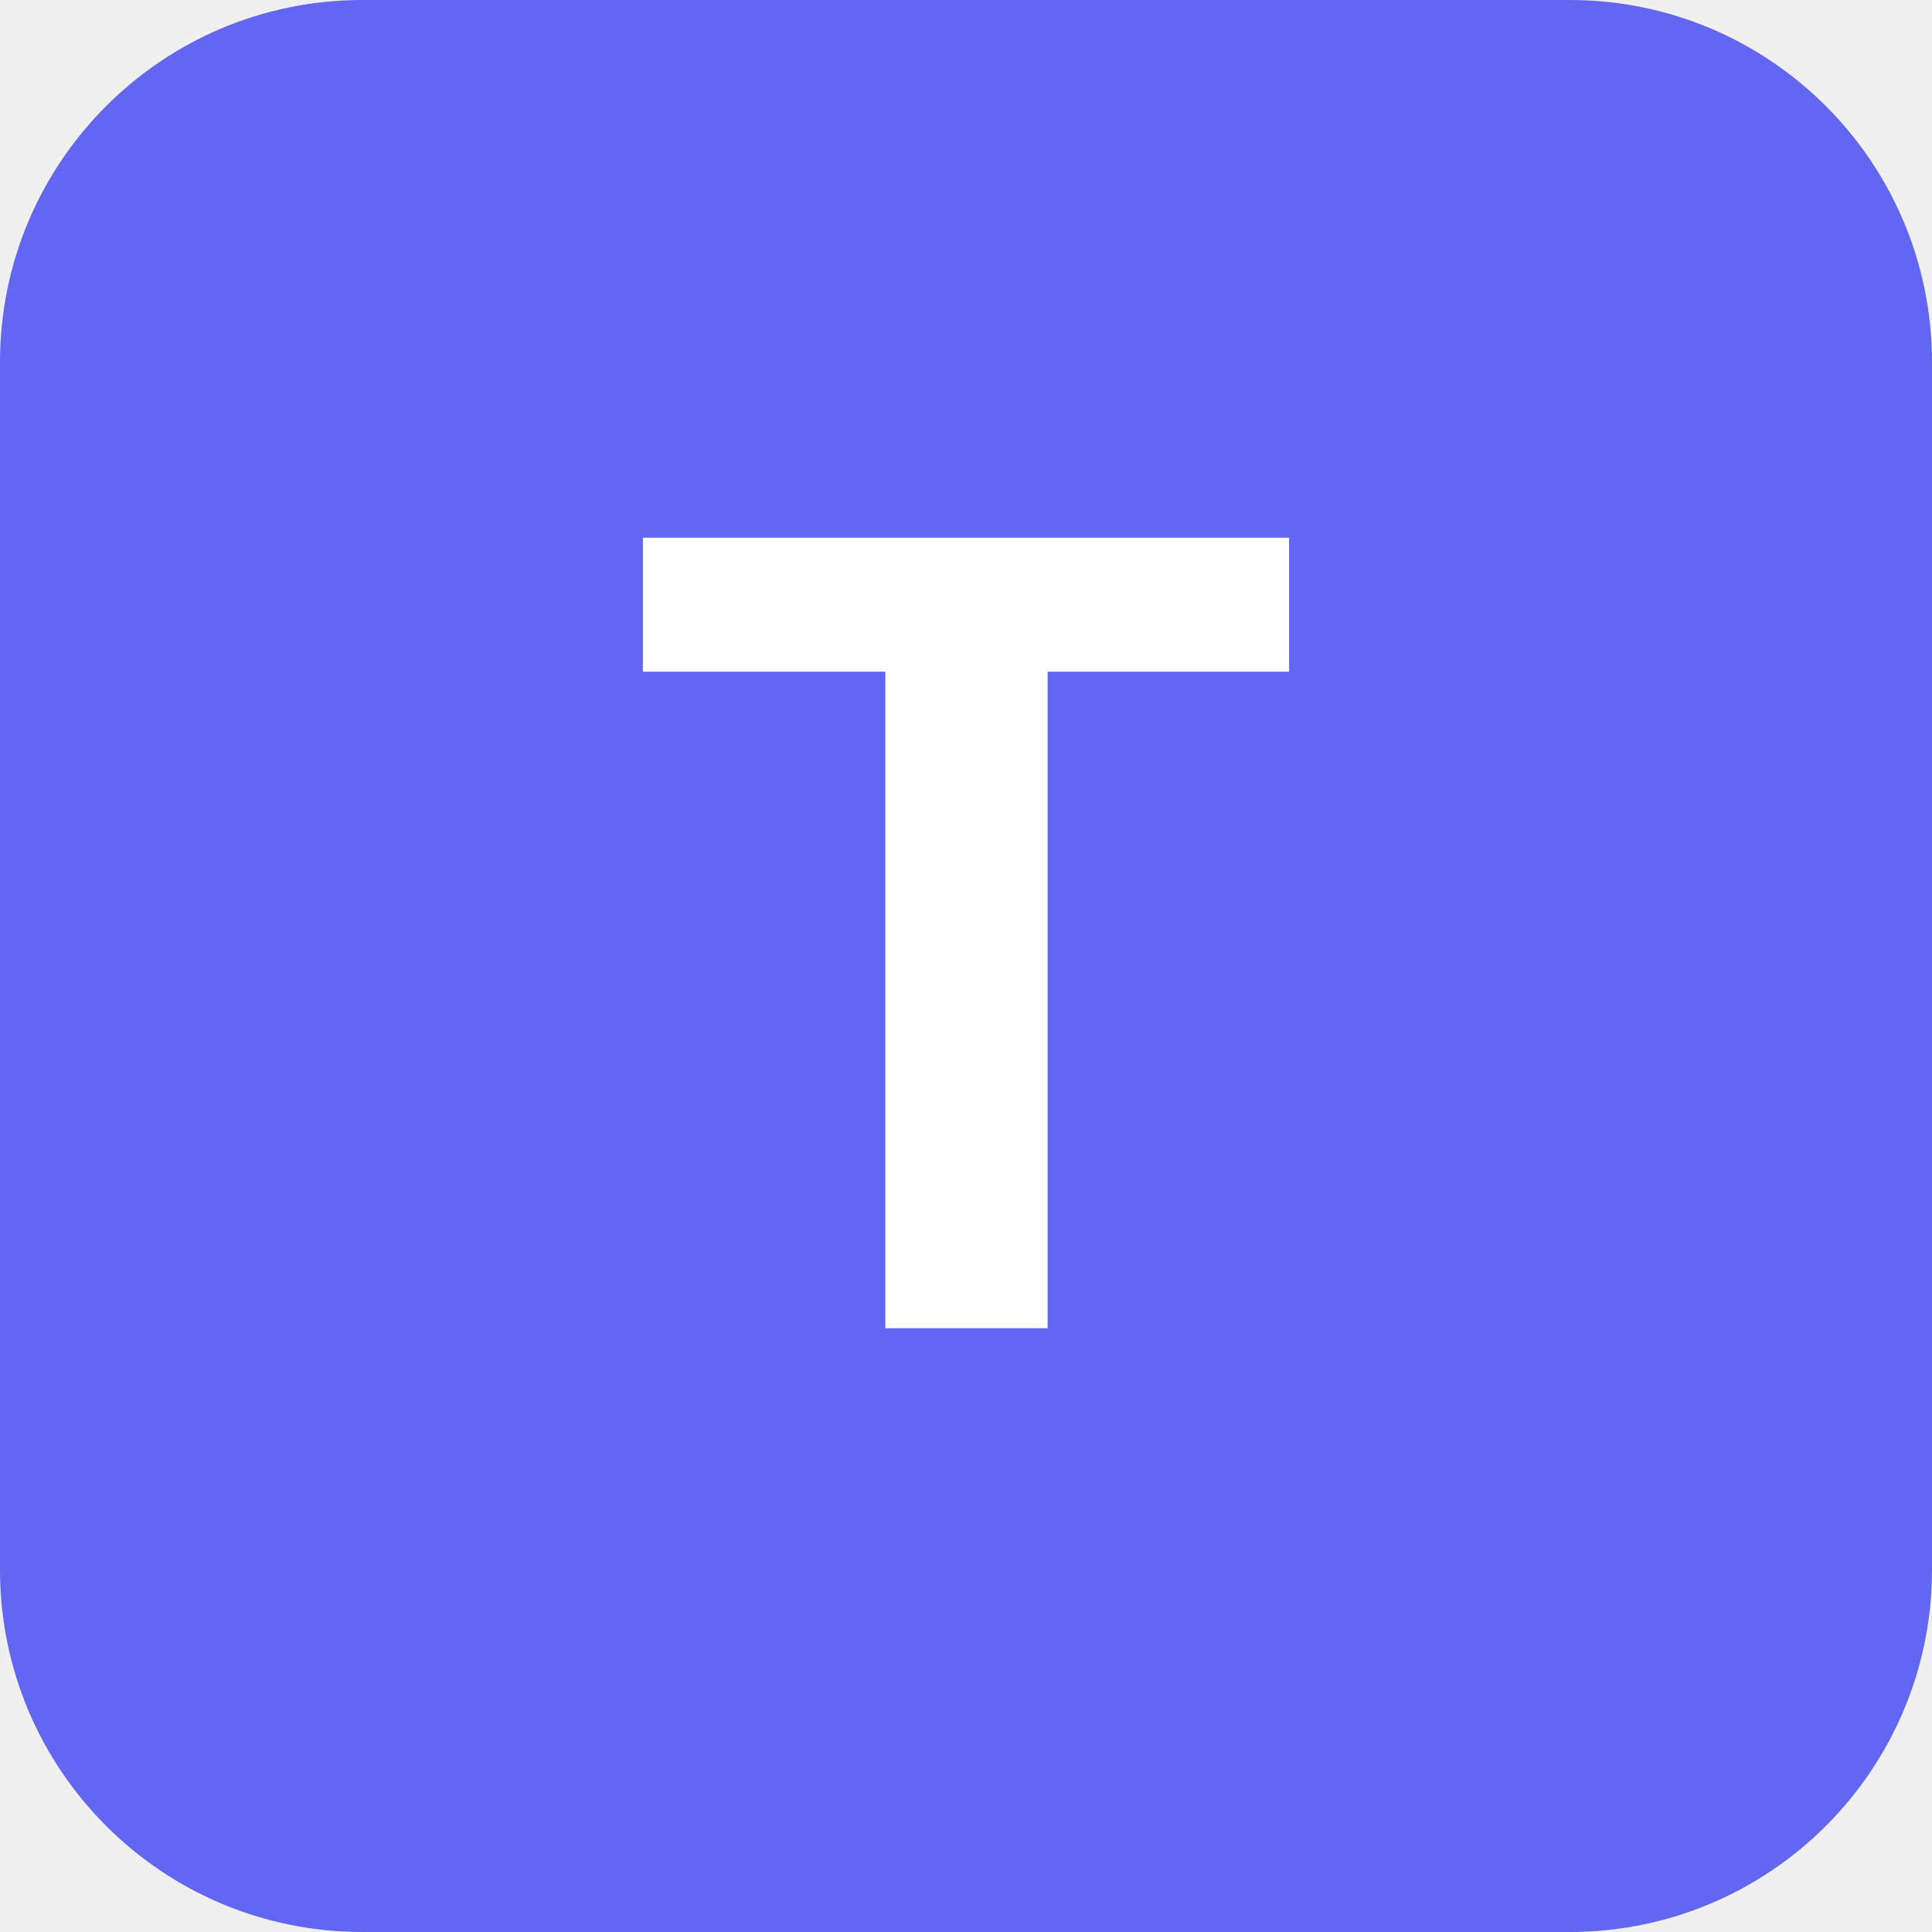
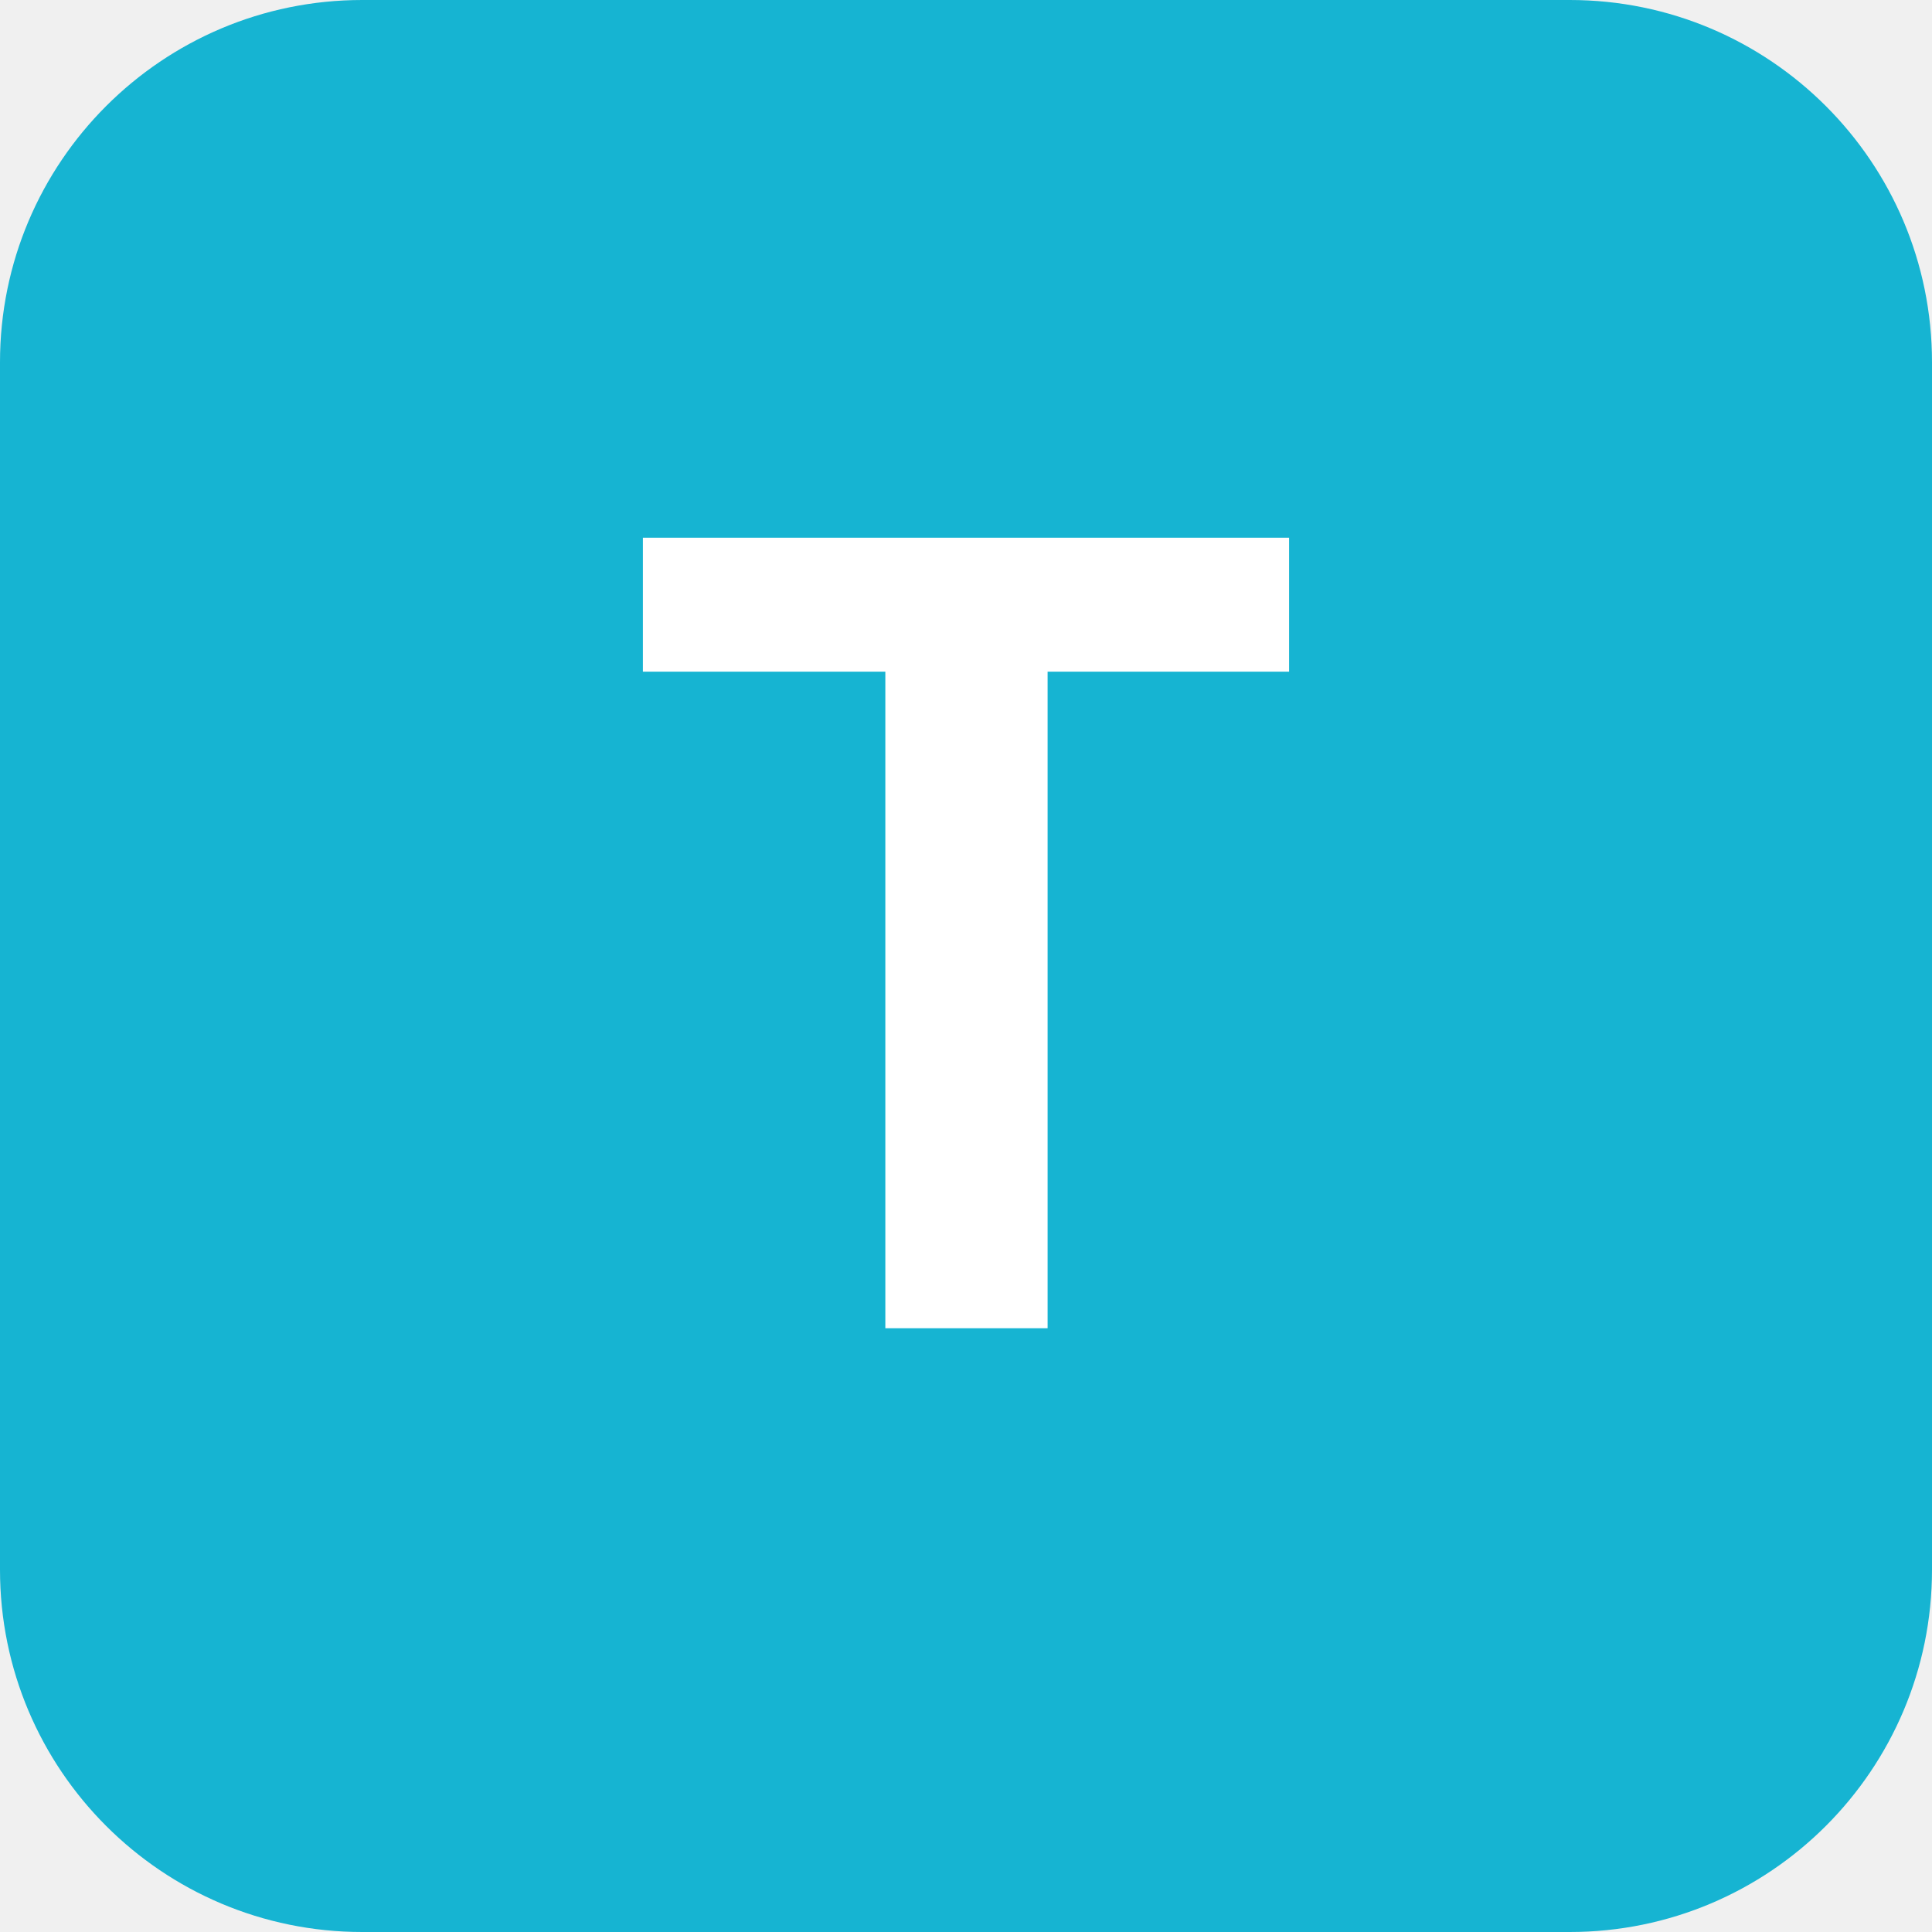
<svg xmlns="http://www.w3.org/2000/svg" viewBox="0 0 32 32">
-   <rect width="32" height="32" rx="6" fill="#6366f1" />
+   <rect width="32" height="32" rx="6" fill="#16b4d2" />
  <text x="16" y="22" text-anchor="middle" font-family="Inter, system-ui, sans-serif" font-weight="700" font-size="18" fill="white">T</text>
</svg>
